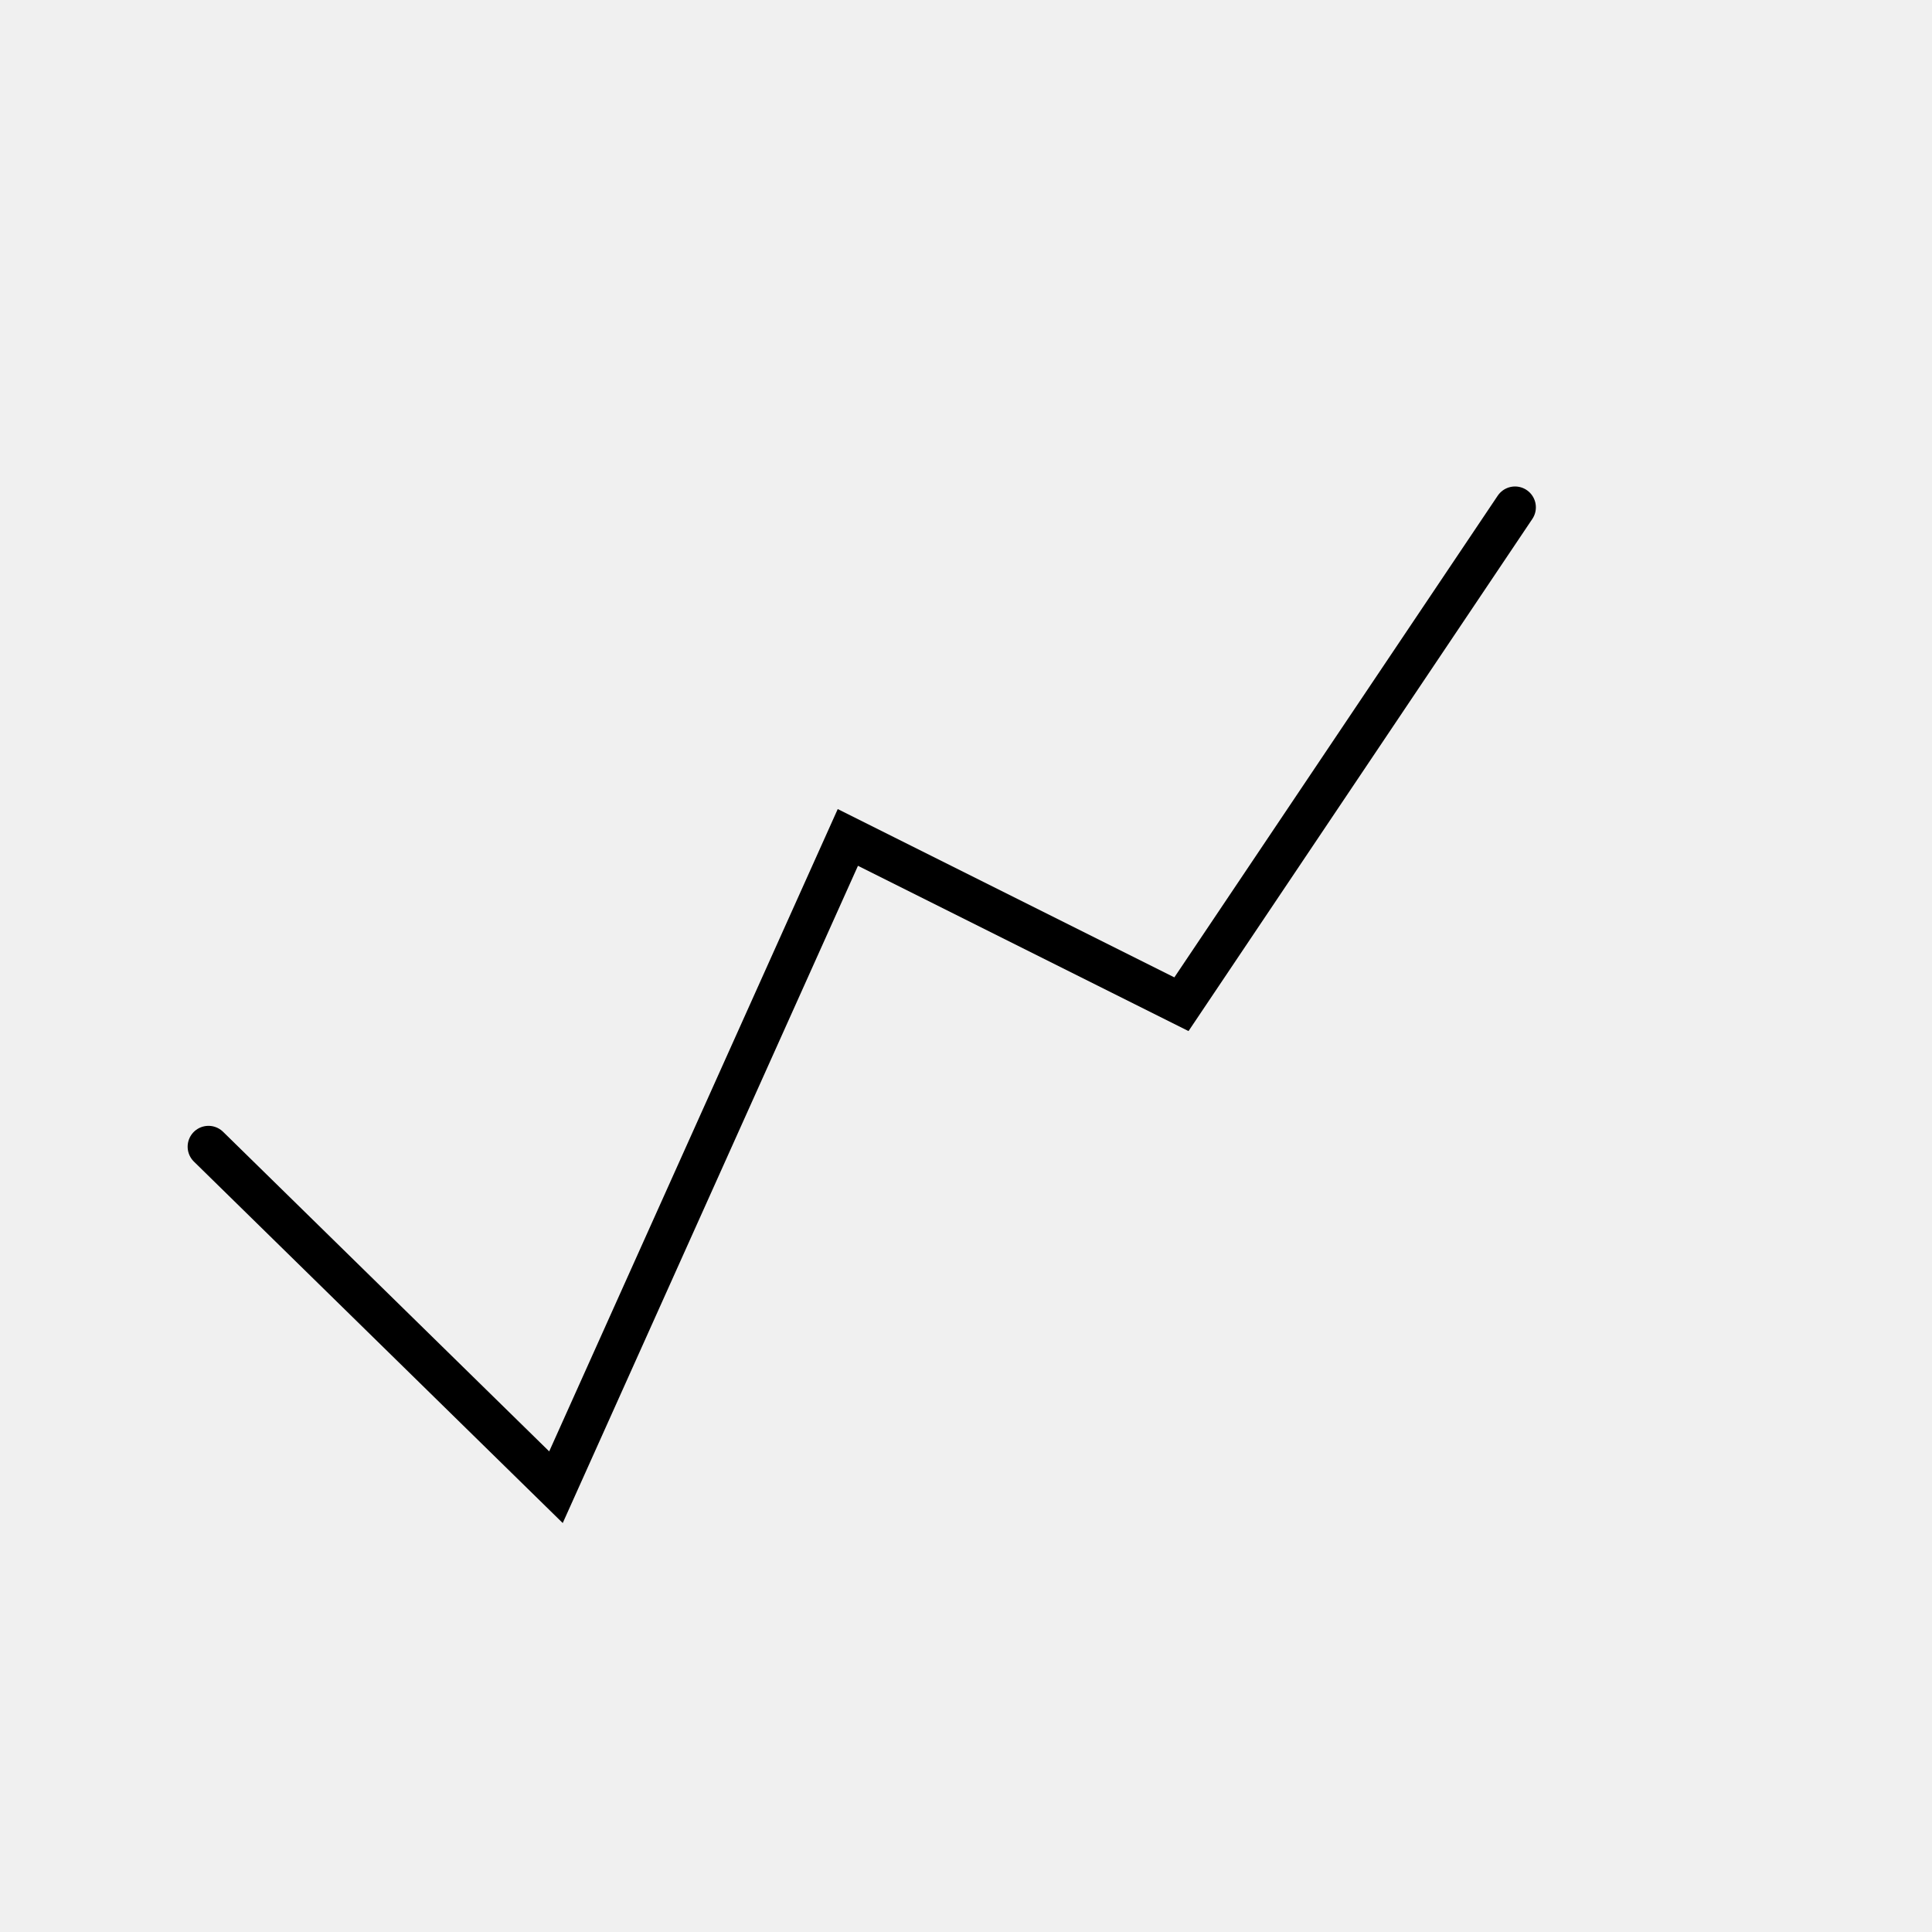
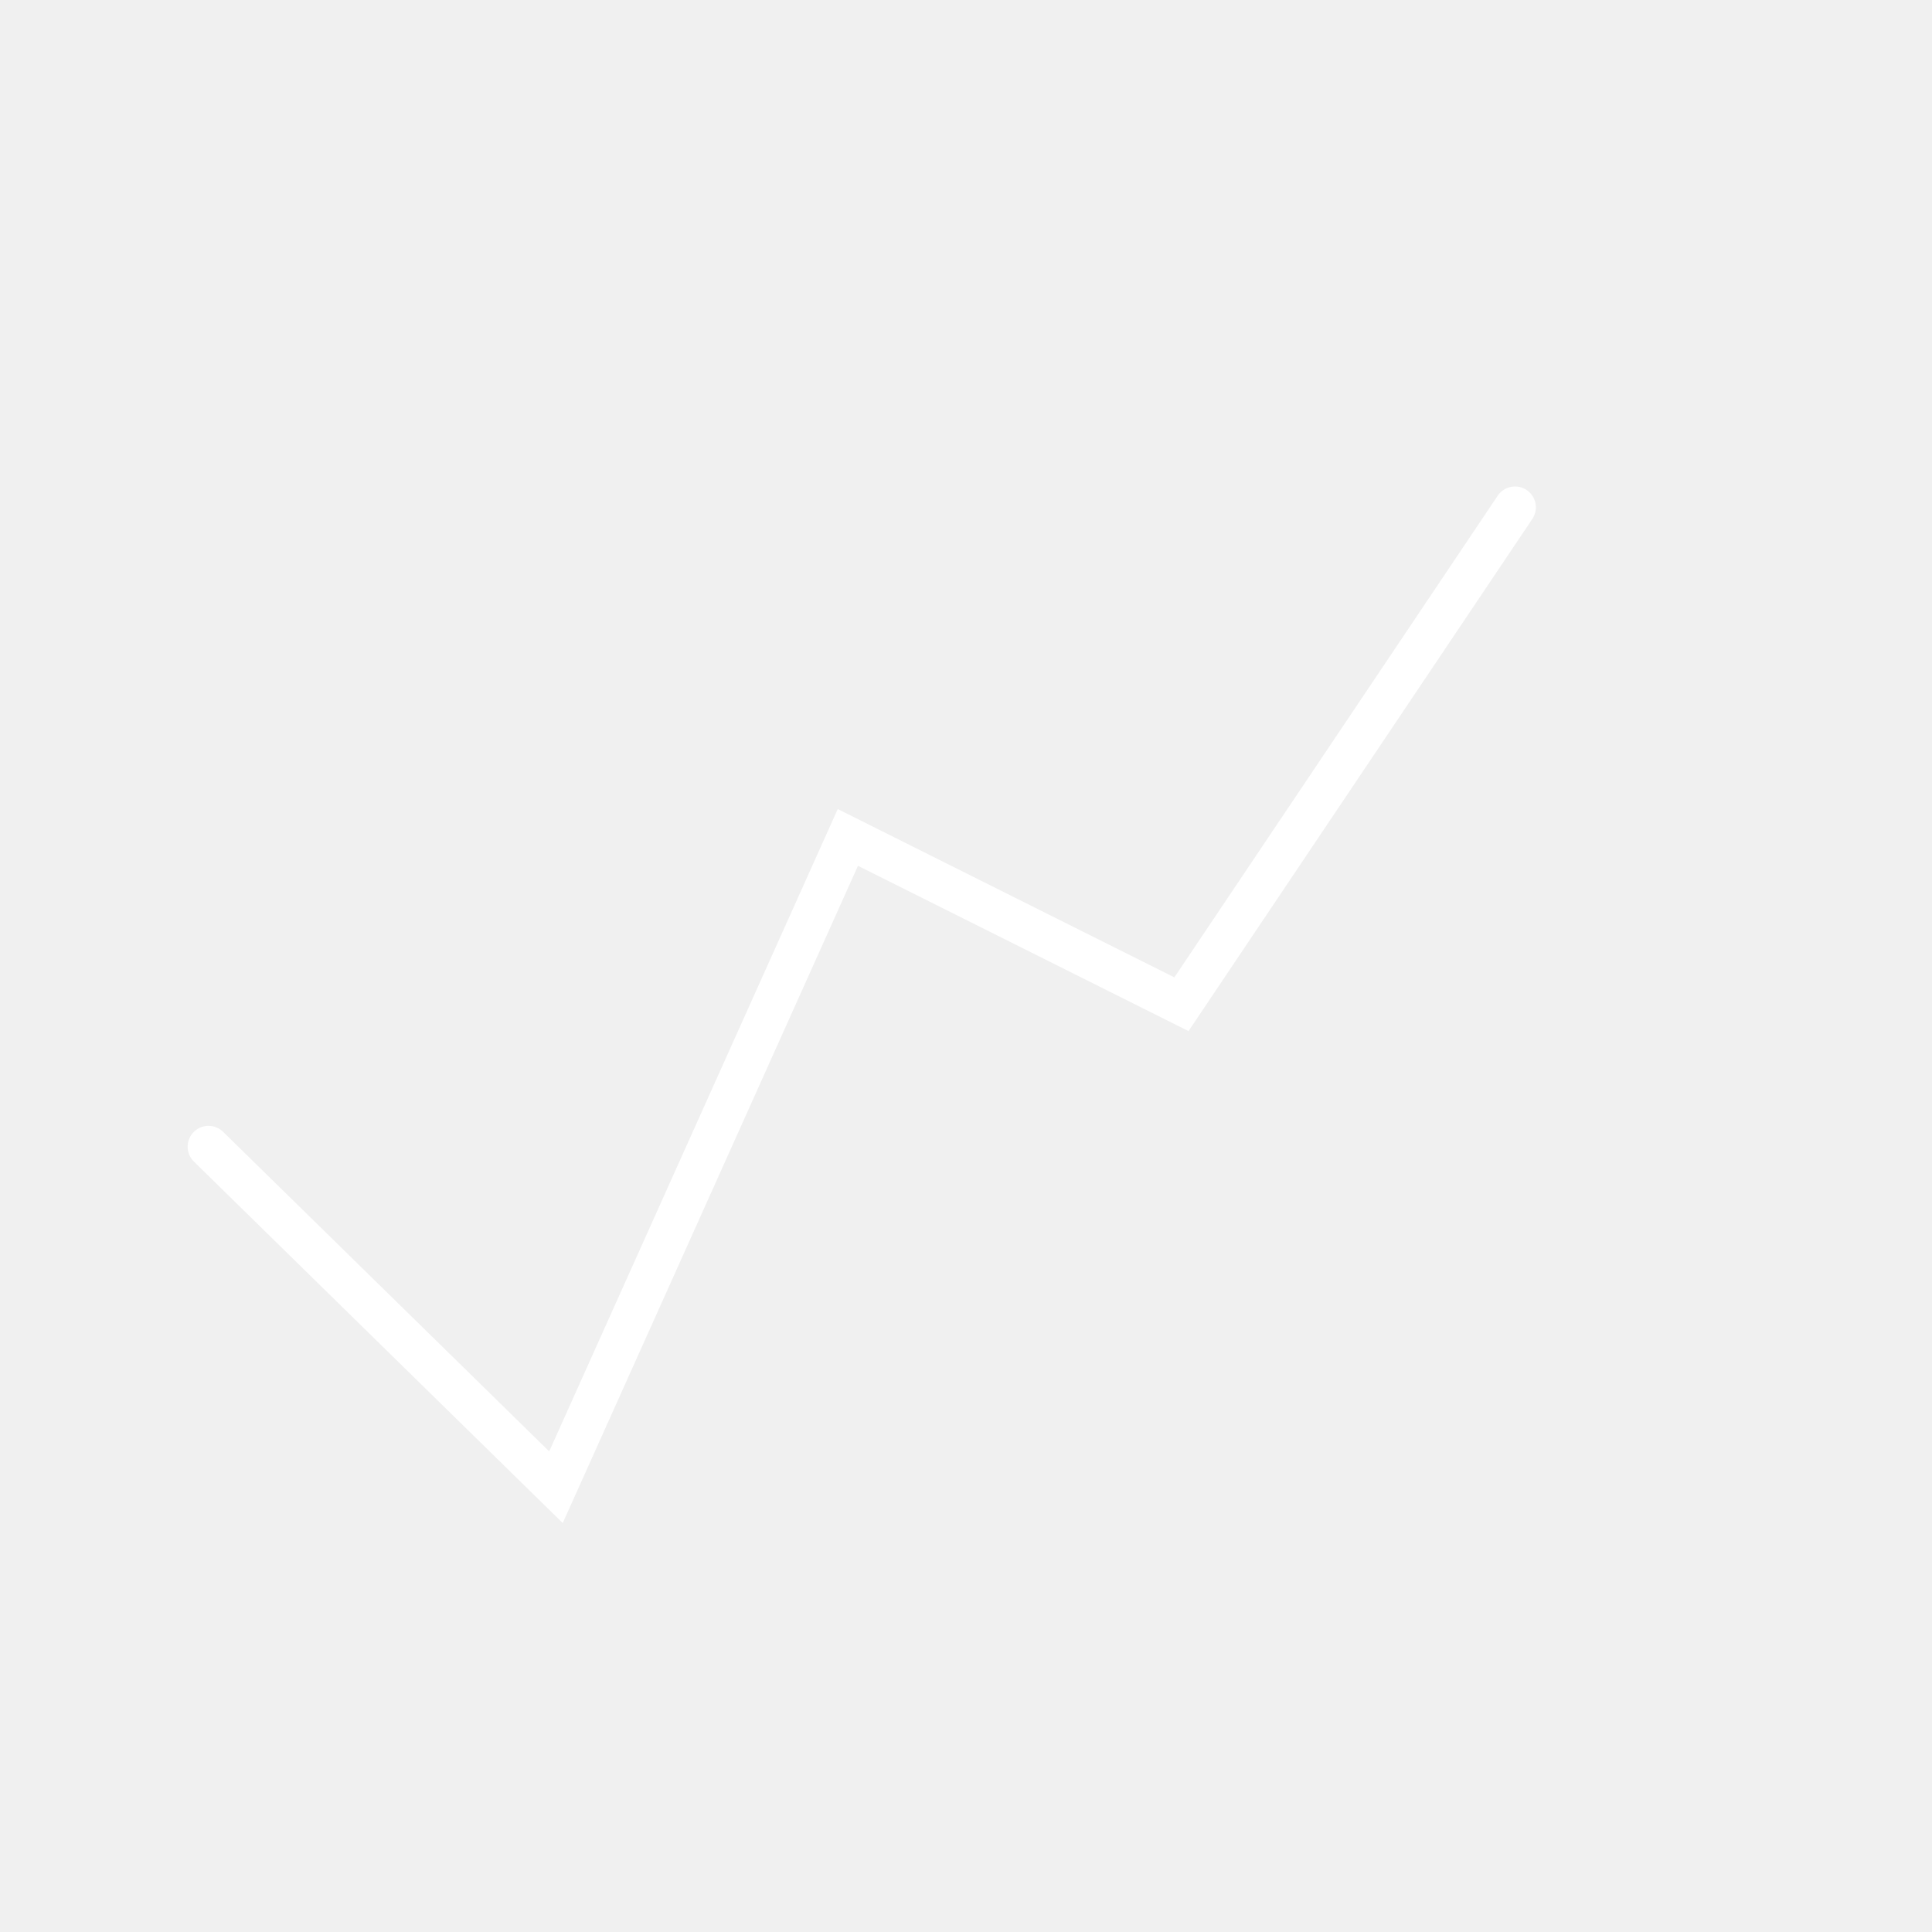
<svg xmlns="http://www.w3.org/2000/svg" width="278" height="278" viewBox="0 0 278 278" fill="none">
-   <path d="M30 165L80 214L122 120.5L170 144.5L218 73" stroke="black" stroke-width="6" stroke-linecap="round" />
+   <path d="M30 165L80 214L122 120.5L170 144.5L218 73" stroke="white" stroke-width="6" stroke-linecap="round" />
</svg>
